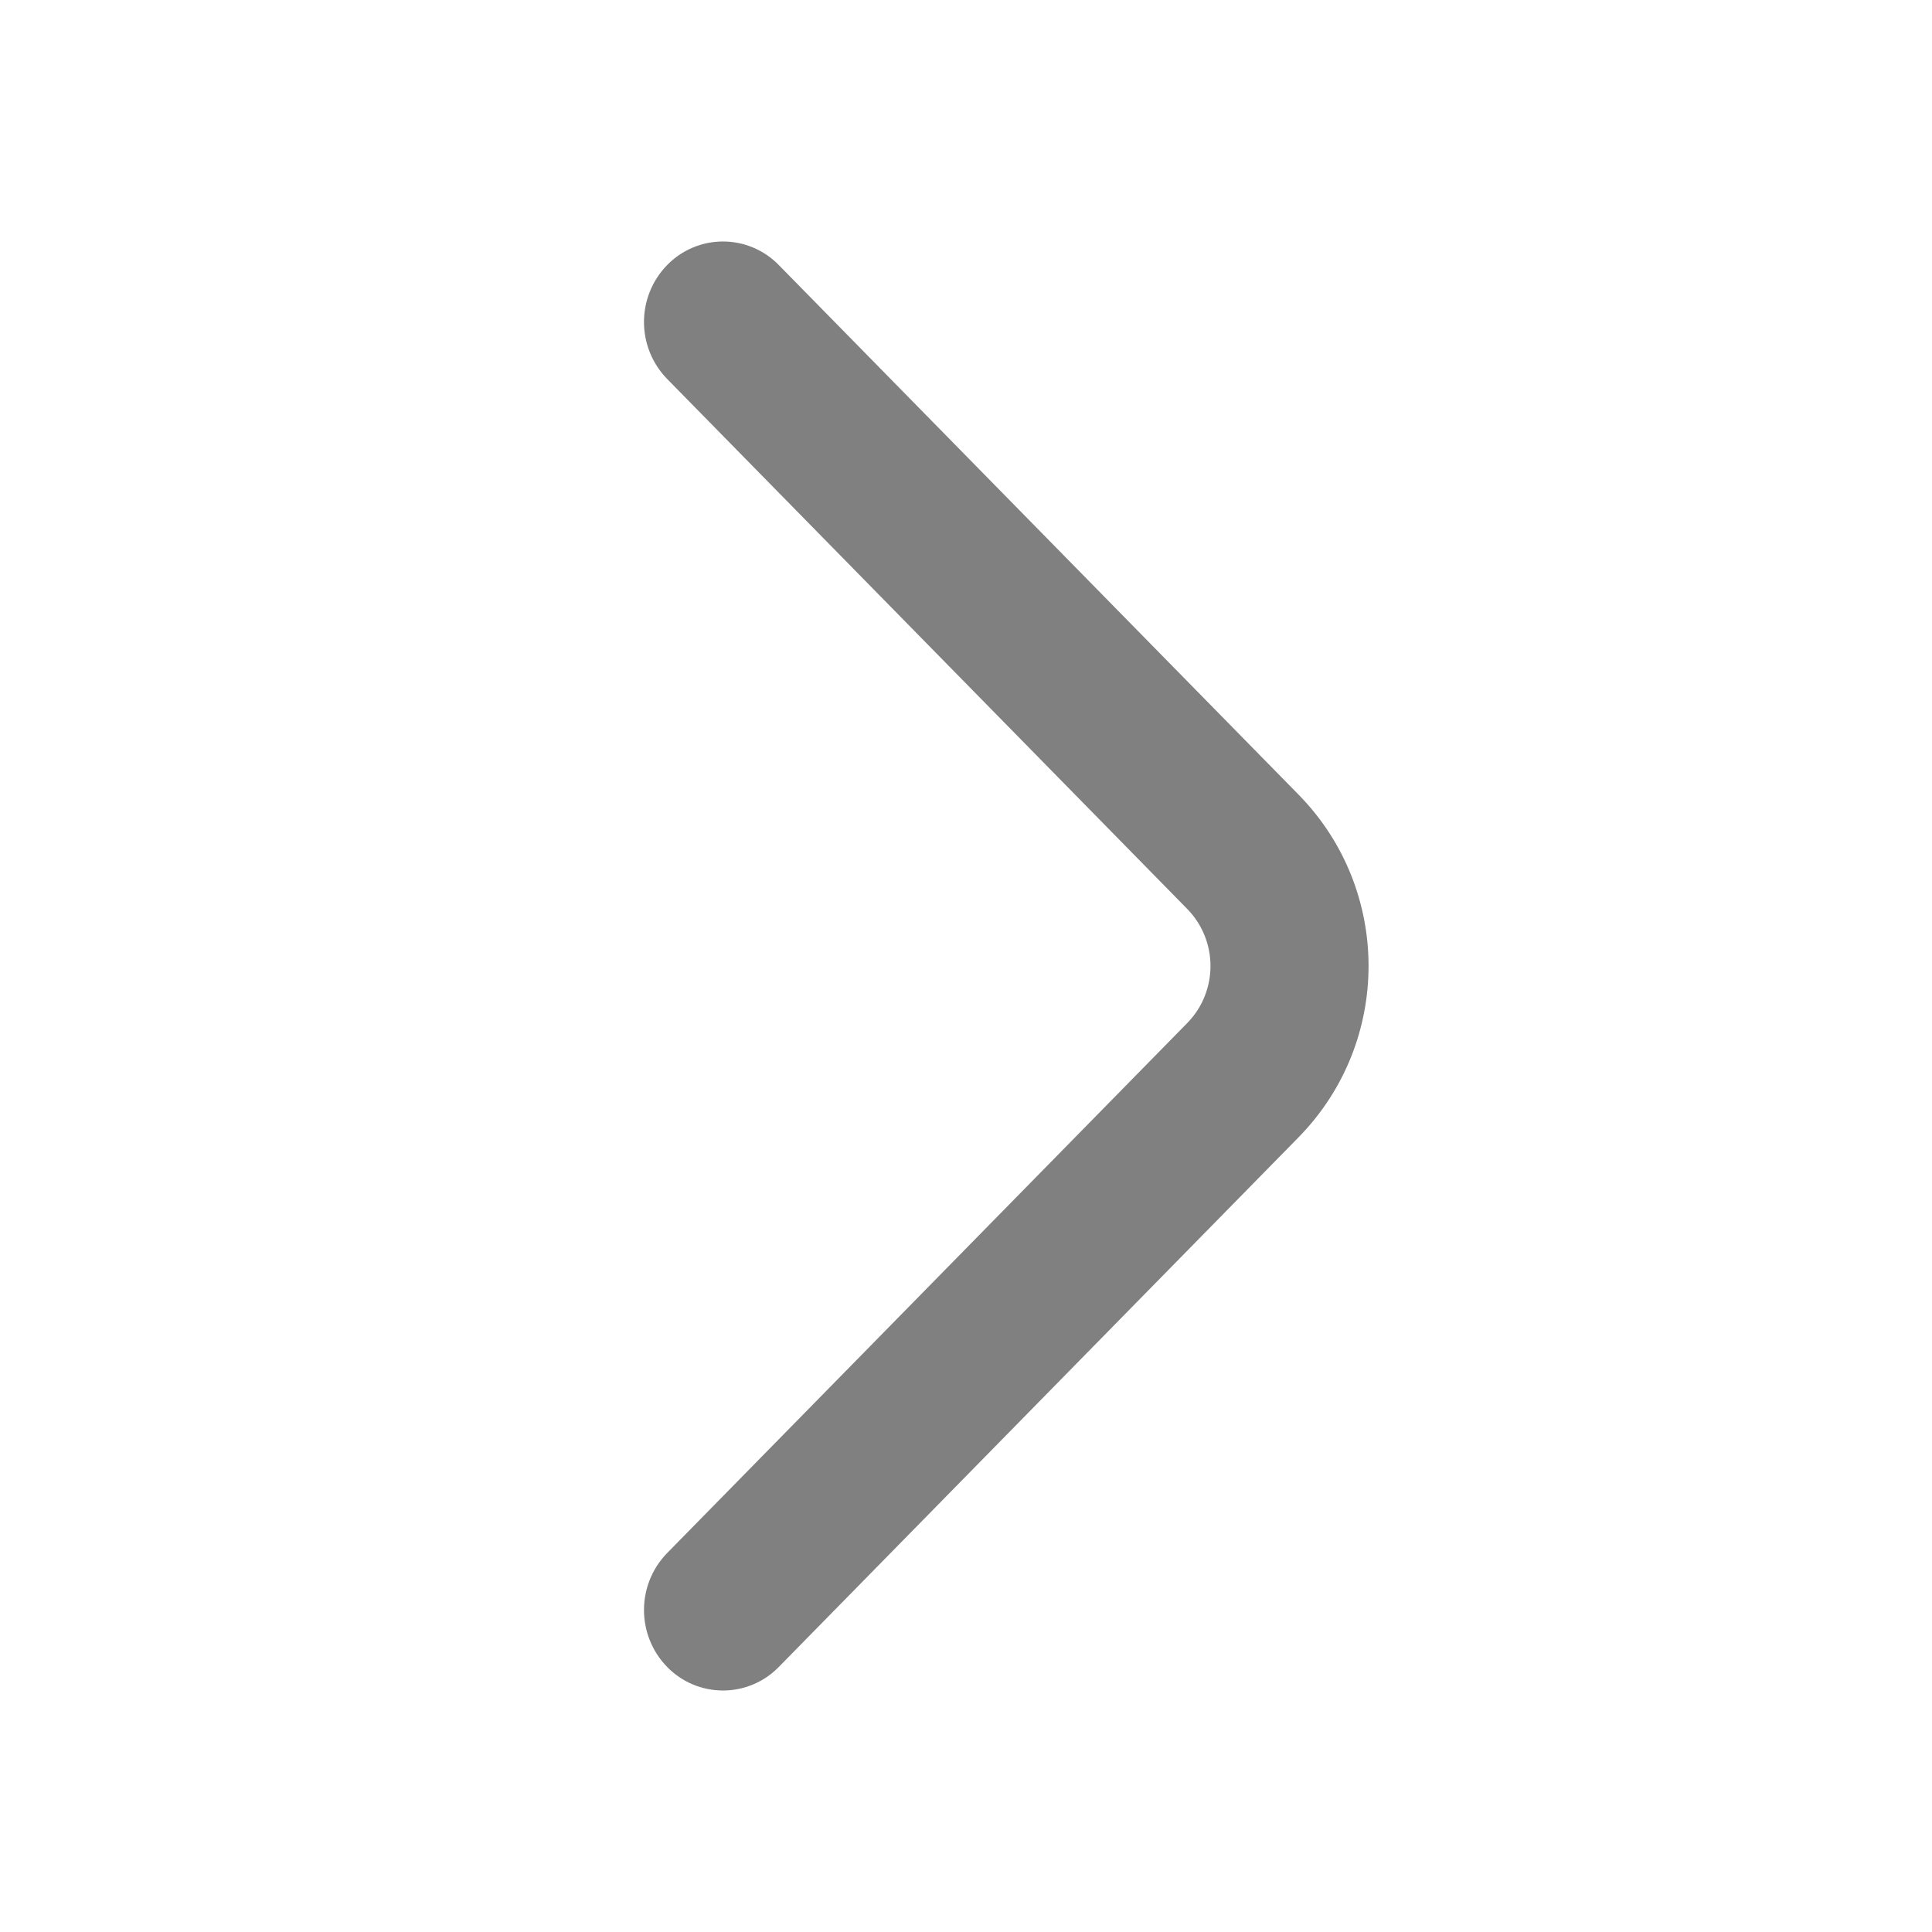
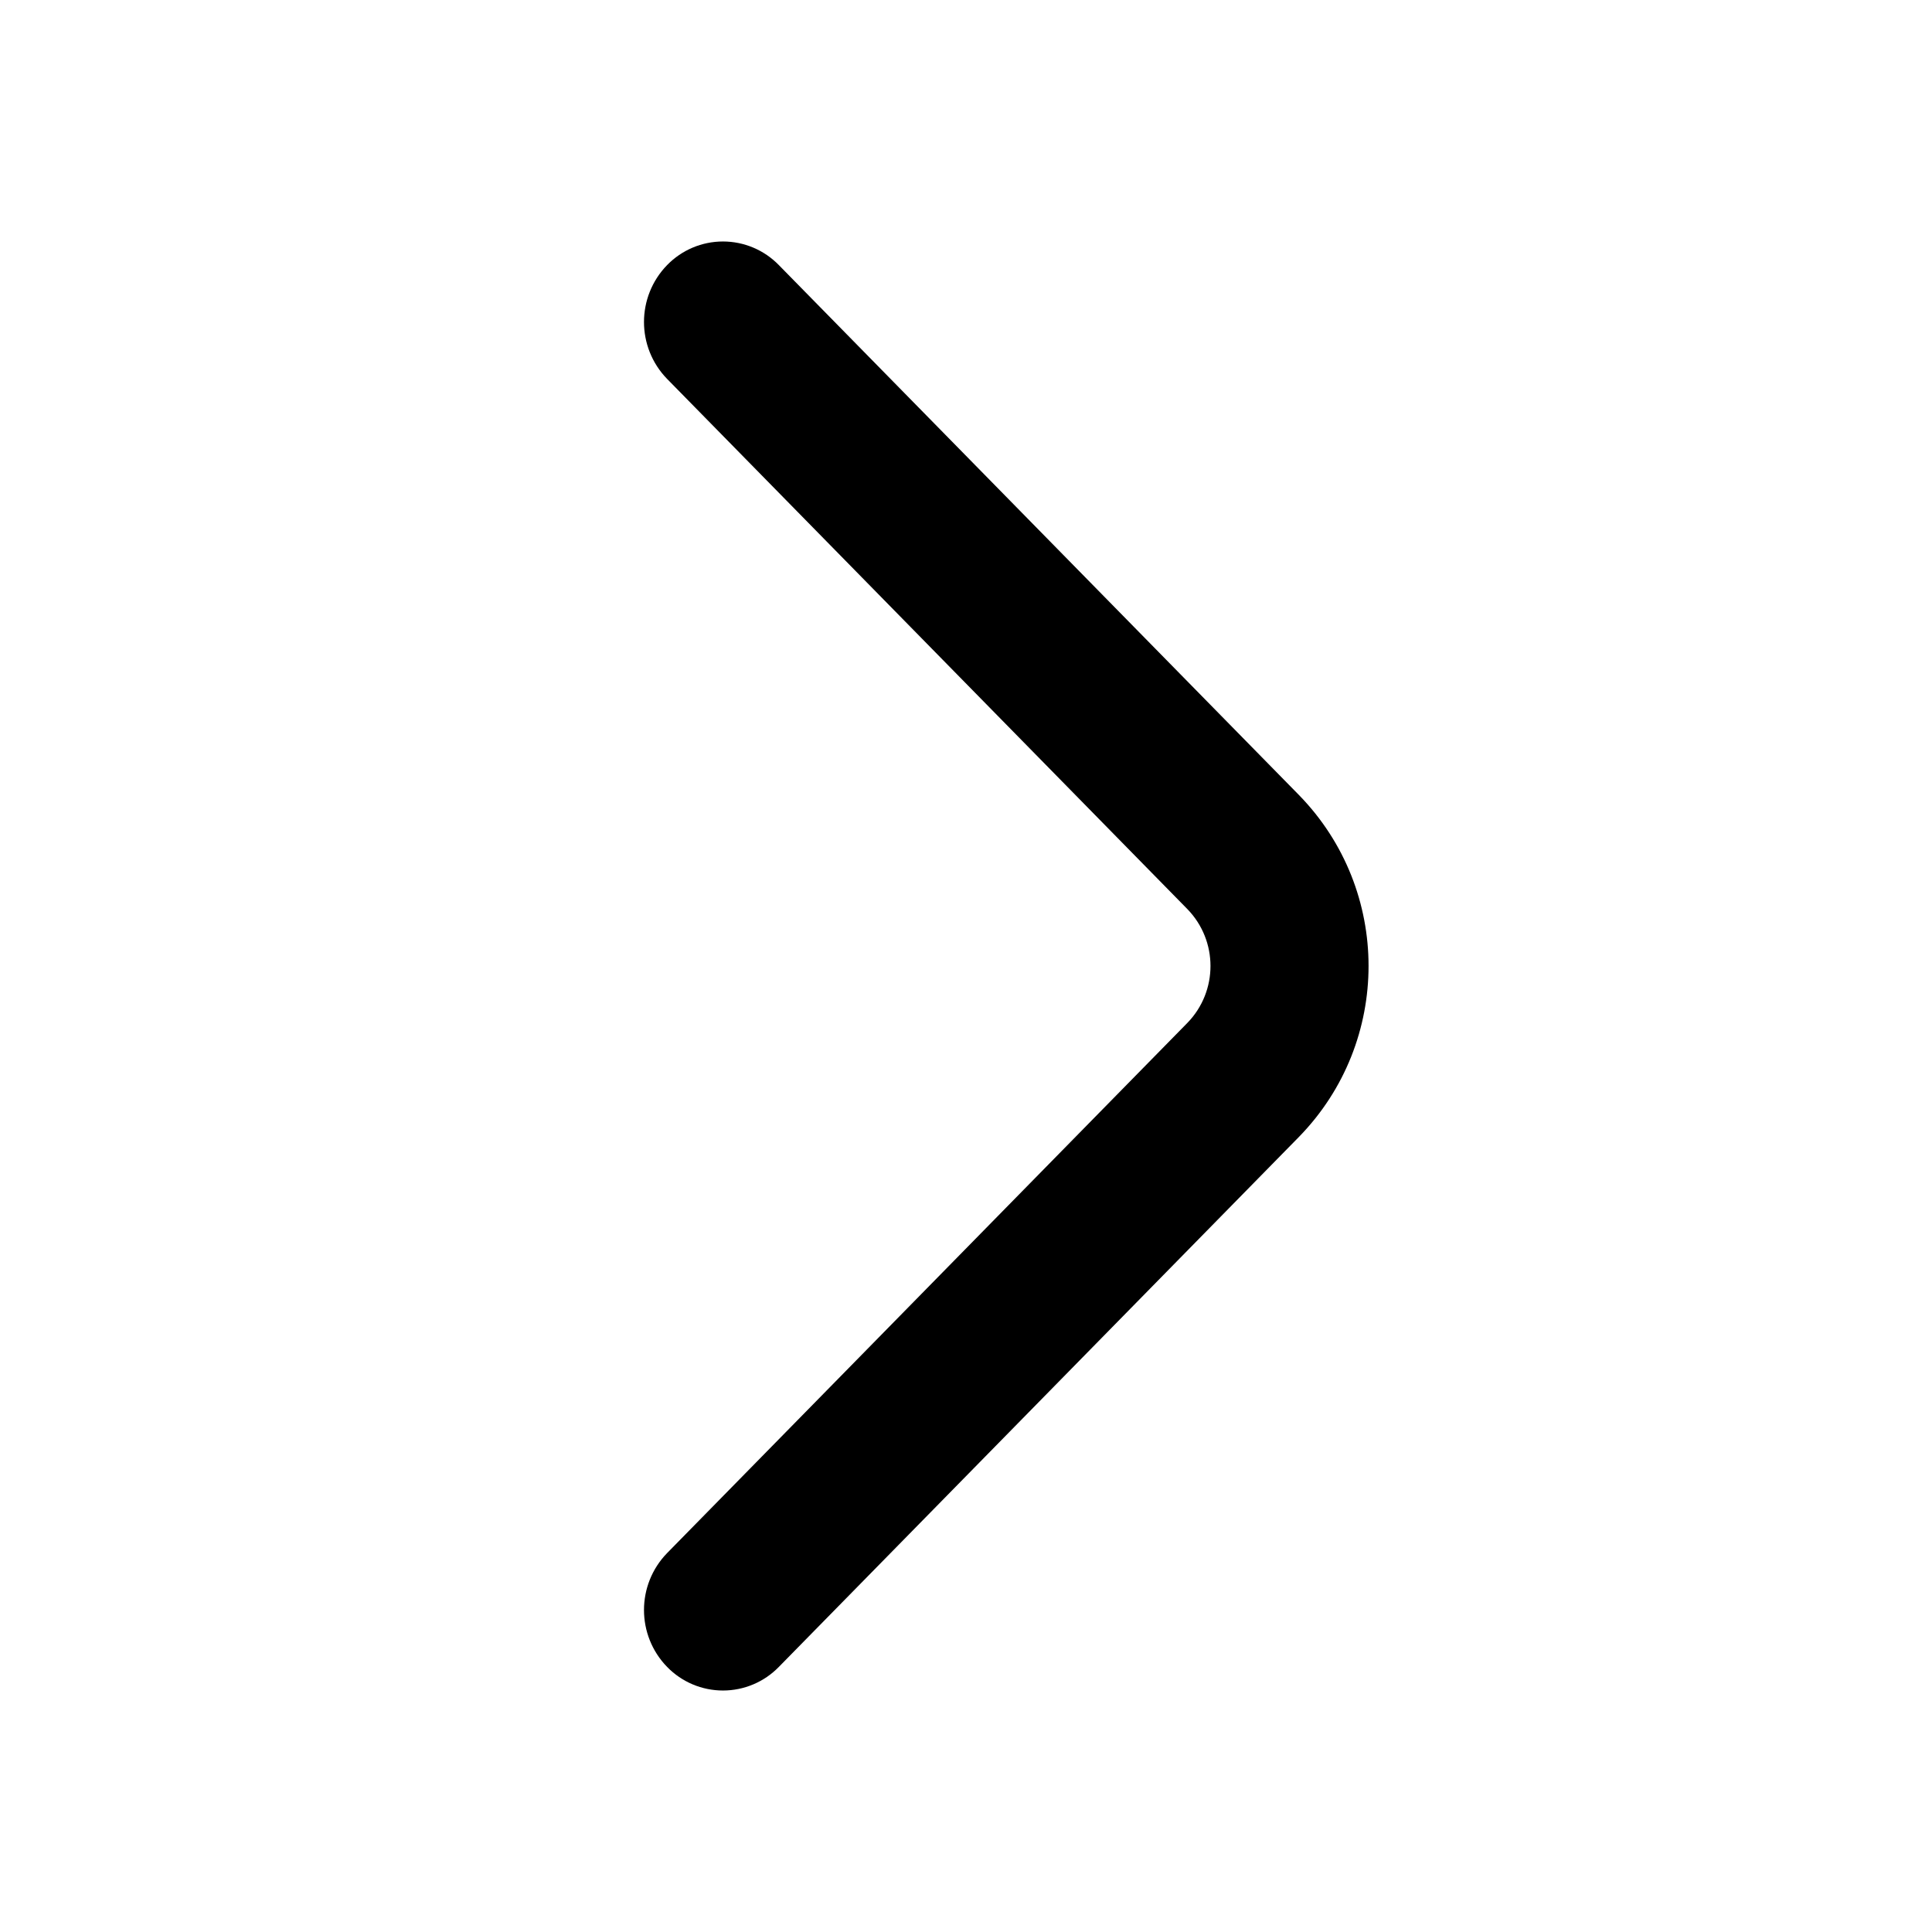
<svg xmlns="http://www.w3.org/2000/svg" width="24" height="24" fill="none">
-   <path fill-rule="evenodd" clip-rule="evenodd" d="M8.287 20.707a1.014 1.014 0 010-1.414l6.463-6.586a1.014 1.014 0 000-1.414L8.287 4.707a1.014 1.014 0 010-1.414.968.968 0 011.388 0l6.463 6.585a3.04 3.04 0 010 4.243l-6.463 6.586a.968.968 0 01-1.388 0z" fill="gray" />
+   <path fill-rule="evenodd" clip-rule="evenodd" d="M8.287 20.707a1.014 1.014 0 010-1.414l6.463-6.586a1.014 1.014 0 000-1.414L8.287 4.707a1.014 1.014 0 010-1.414.968.968 0 011.388 0l6.463 6.585a3.04 3.04 0 010 4.243l-6.463 6.586a.968.968 0 01-1.388 0z" fill="currentColor" />
</svg>
